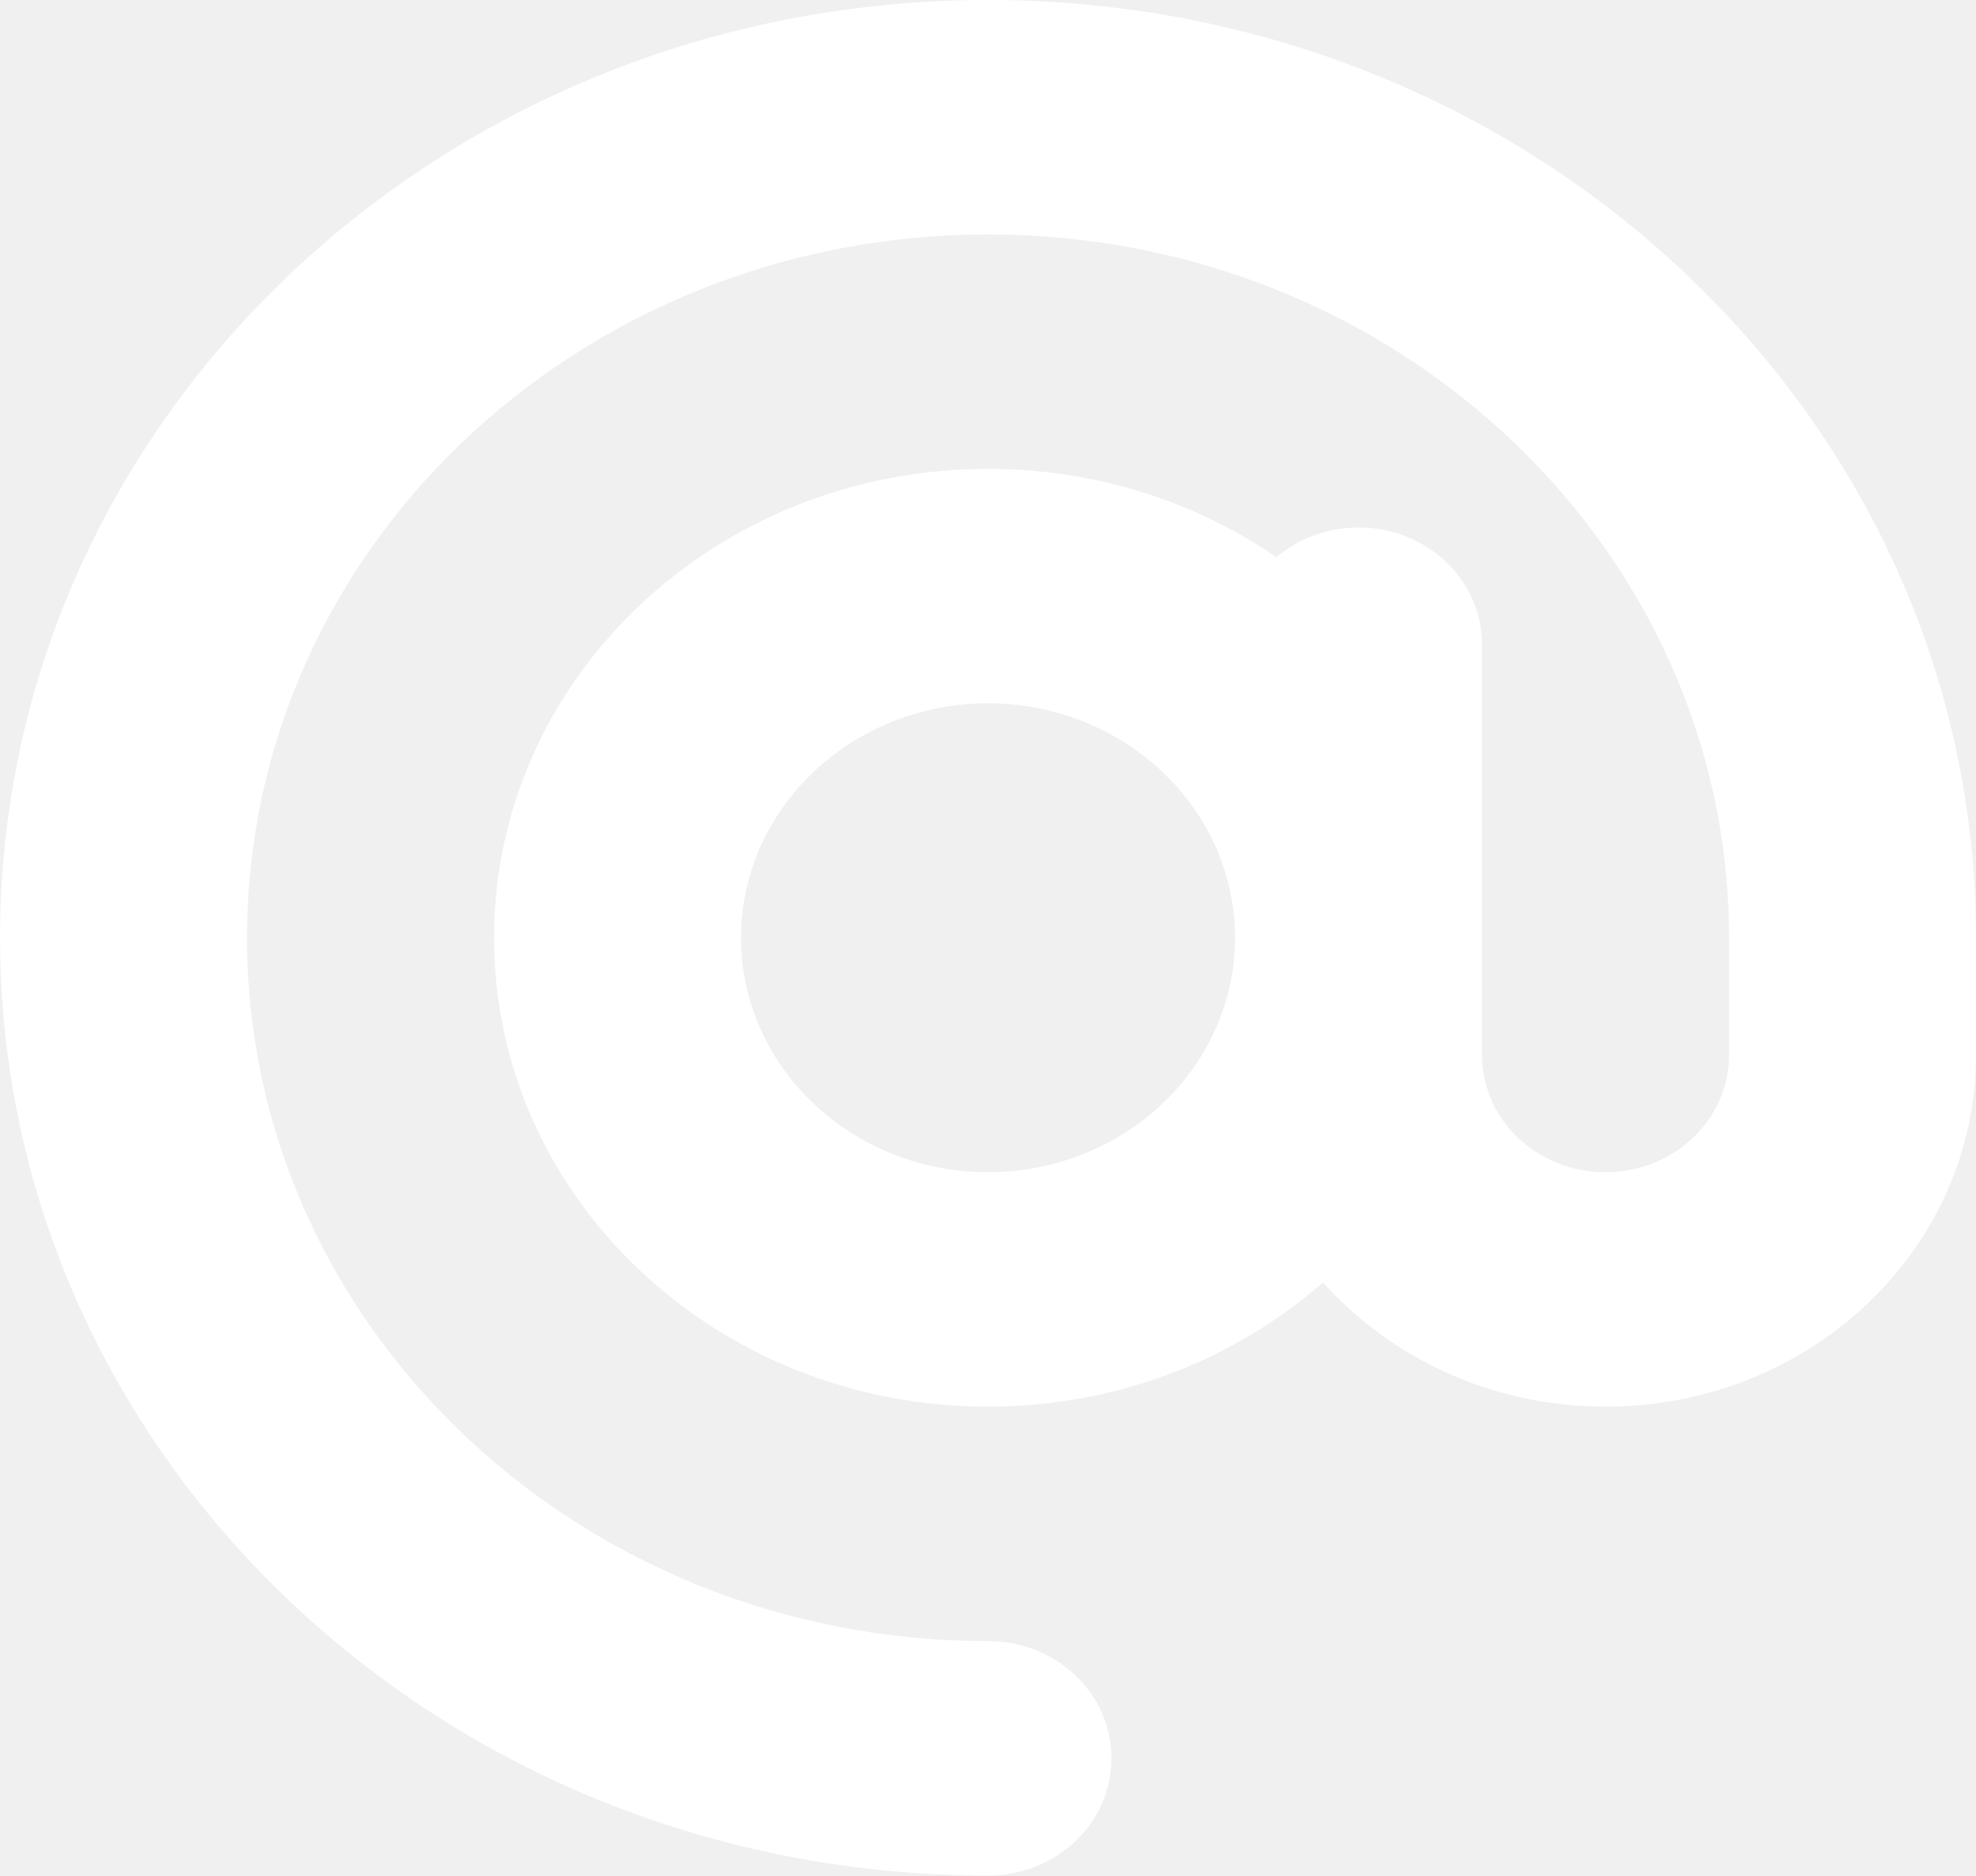
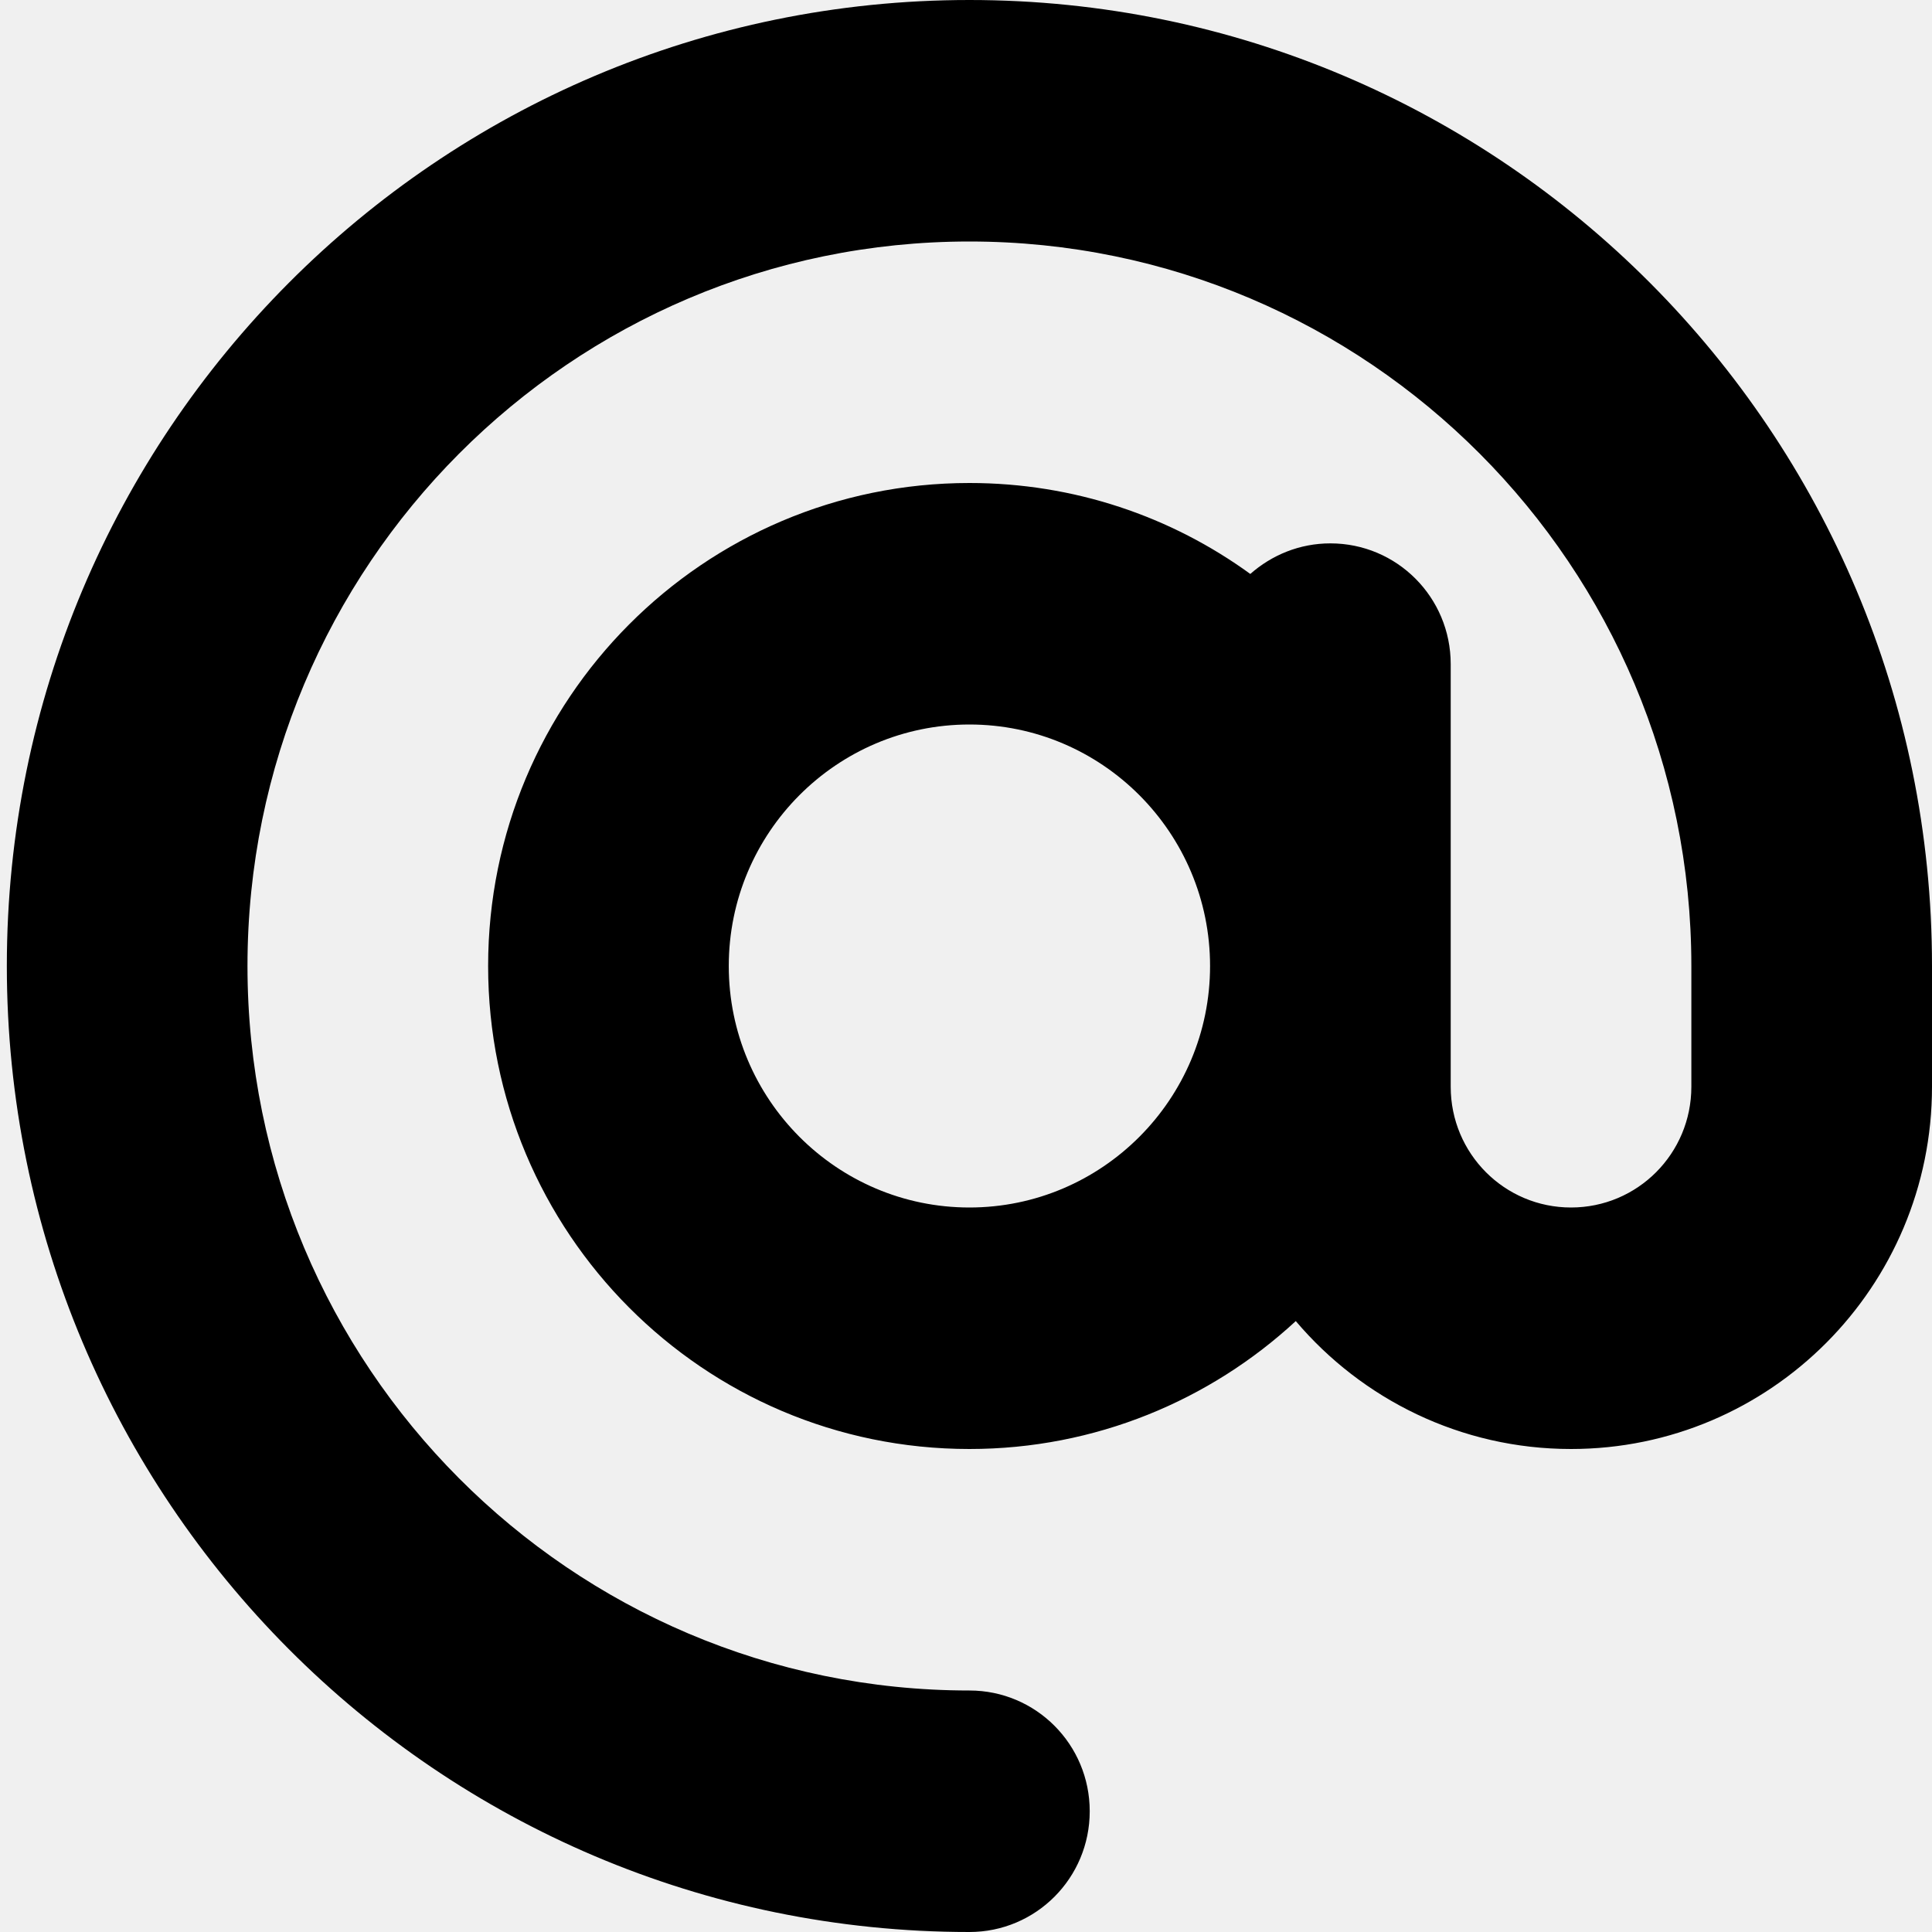
- <svg xmlns="http://www.w3.org/2000/svg" width="79" height="75" viewBox="0 0 79 75" fill="none">
-   <path d="M39.501 9.375C23.146 9.375 9.877 21.973 9.877 37.5C9.877 53.027 23.146 65.625 39.501 65.625C42.232 65.625 44.438 67.72 44.438 70.312C44.438 72.905 42.232 75 39.501 75C17.684 75 0.002 58.213 0.002 37.5C0.002 16.787 17.684 0 39.501 0C61.318 0 79 16.787 79 37.5V42.188C79 49.951 72.366 56.25 64.188 56.25C59.667 56.25 55.609 54.316 52.894 51.284C49.376 54.36 44.67 56.25 39.501 56.25C28.593 56.25 19.752 47.856 19.752 37.5C19.752 27.144 28.593 18.75 39.501 18.75C43.806 18.75 47.787 20.054 51.027 22.28C51.906 21.548 53.048 21.094 54.313 21.094C57.044 21.094 59.251 23.189 59.251 25.781V37.5V42.188C59.251 44.78 61.457 46.875 64.188 46.875C66.919 46.875 69.126 44.78 69.126 42.188V37.5C69.126 21.973 55.856 9.375 39.501 9.375ZM49.376 37.5C49.376 32.329 44.948 28.125 39.501 28.125C34.055 28.125 29.626 32.329 29.626 37.5C29.626 42.671 34.055 46.875 39.501 46.875C44.948 46.875 49.376 42.671 49.376 37.5Z" fill="white" />
+ <svg xmlns="http://www.w3.org/2000/svg" width="52" height="52" viewBox="0 0 52 52" fill="none">
+   <path d="M26.092 6.5C15.364 6.5 6.661 15.234 6.661 26C6.661 36.766 15.364 45.5 26.092 45.5C27.883 45.5 29.33 46.952 29.33 48.75C29.33 50.548 27.883 52 26.092 52C11.782 52 0.184 40.361 0.184 26C0.184 11.639 11.782 0 26.092 0C40.402 0 52 11.639 52 26V29.25C52 34.633 47.648 39 42.284 39C39.319 39 36.657 37.659 34.876 35.557C32.569 37.69 29.482 39 26.092 39C18.937 39 13.138 33.181 13.138 26C13.138 18.82 18.937 13 26.092 13C28.915 13 31.526 13.904 33.652 15.448C34.229 14.94 34.977 14.625 35.807 14.625C37.599 14.625 39.046 16.077 39.046 17.875V26V29.25C39.046 31.048 40.493 32.5 42.284 32.5C44.076 32.5 45.523 31.048 45.523 29.25V26C45.523 15.234 36.819 6.5 26.092 6.5ZM32.569 26C32.569 22.415 29.664 19.5 26.092 19.5C22.519 19.5 19.615 22.415 19.615 26C19.615 29.585 22.519 32.5 26.092 32.5C29.664 32.5 32.569 29.585 32.569 26Z" fill="black" />
</svg>
